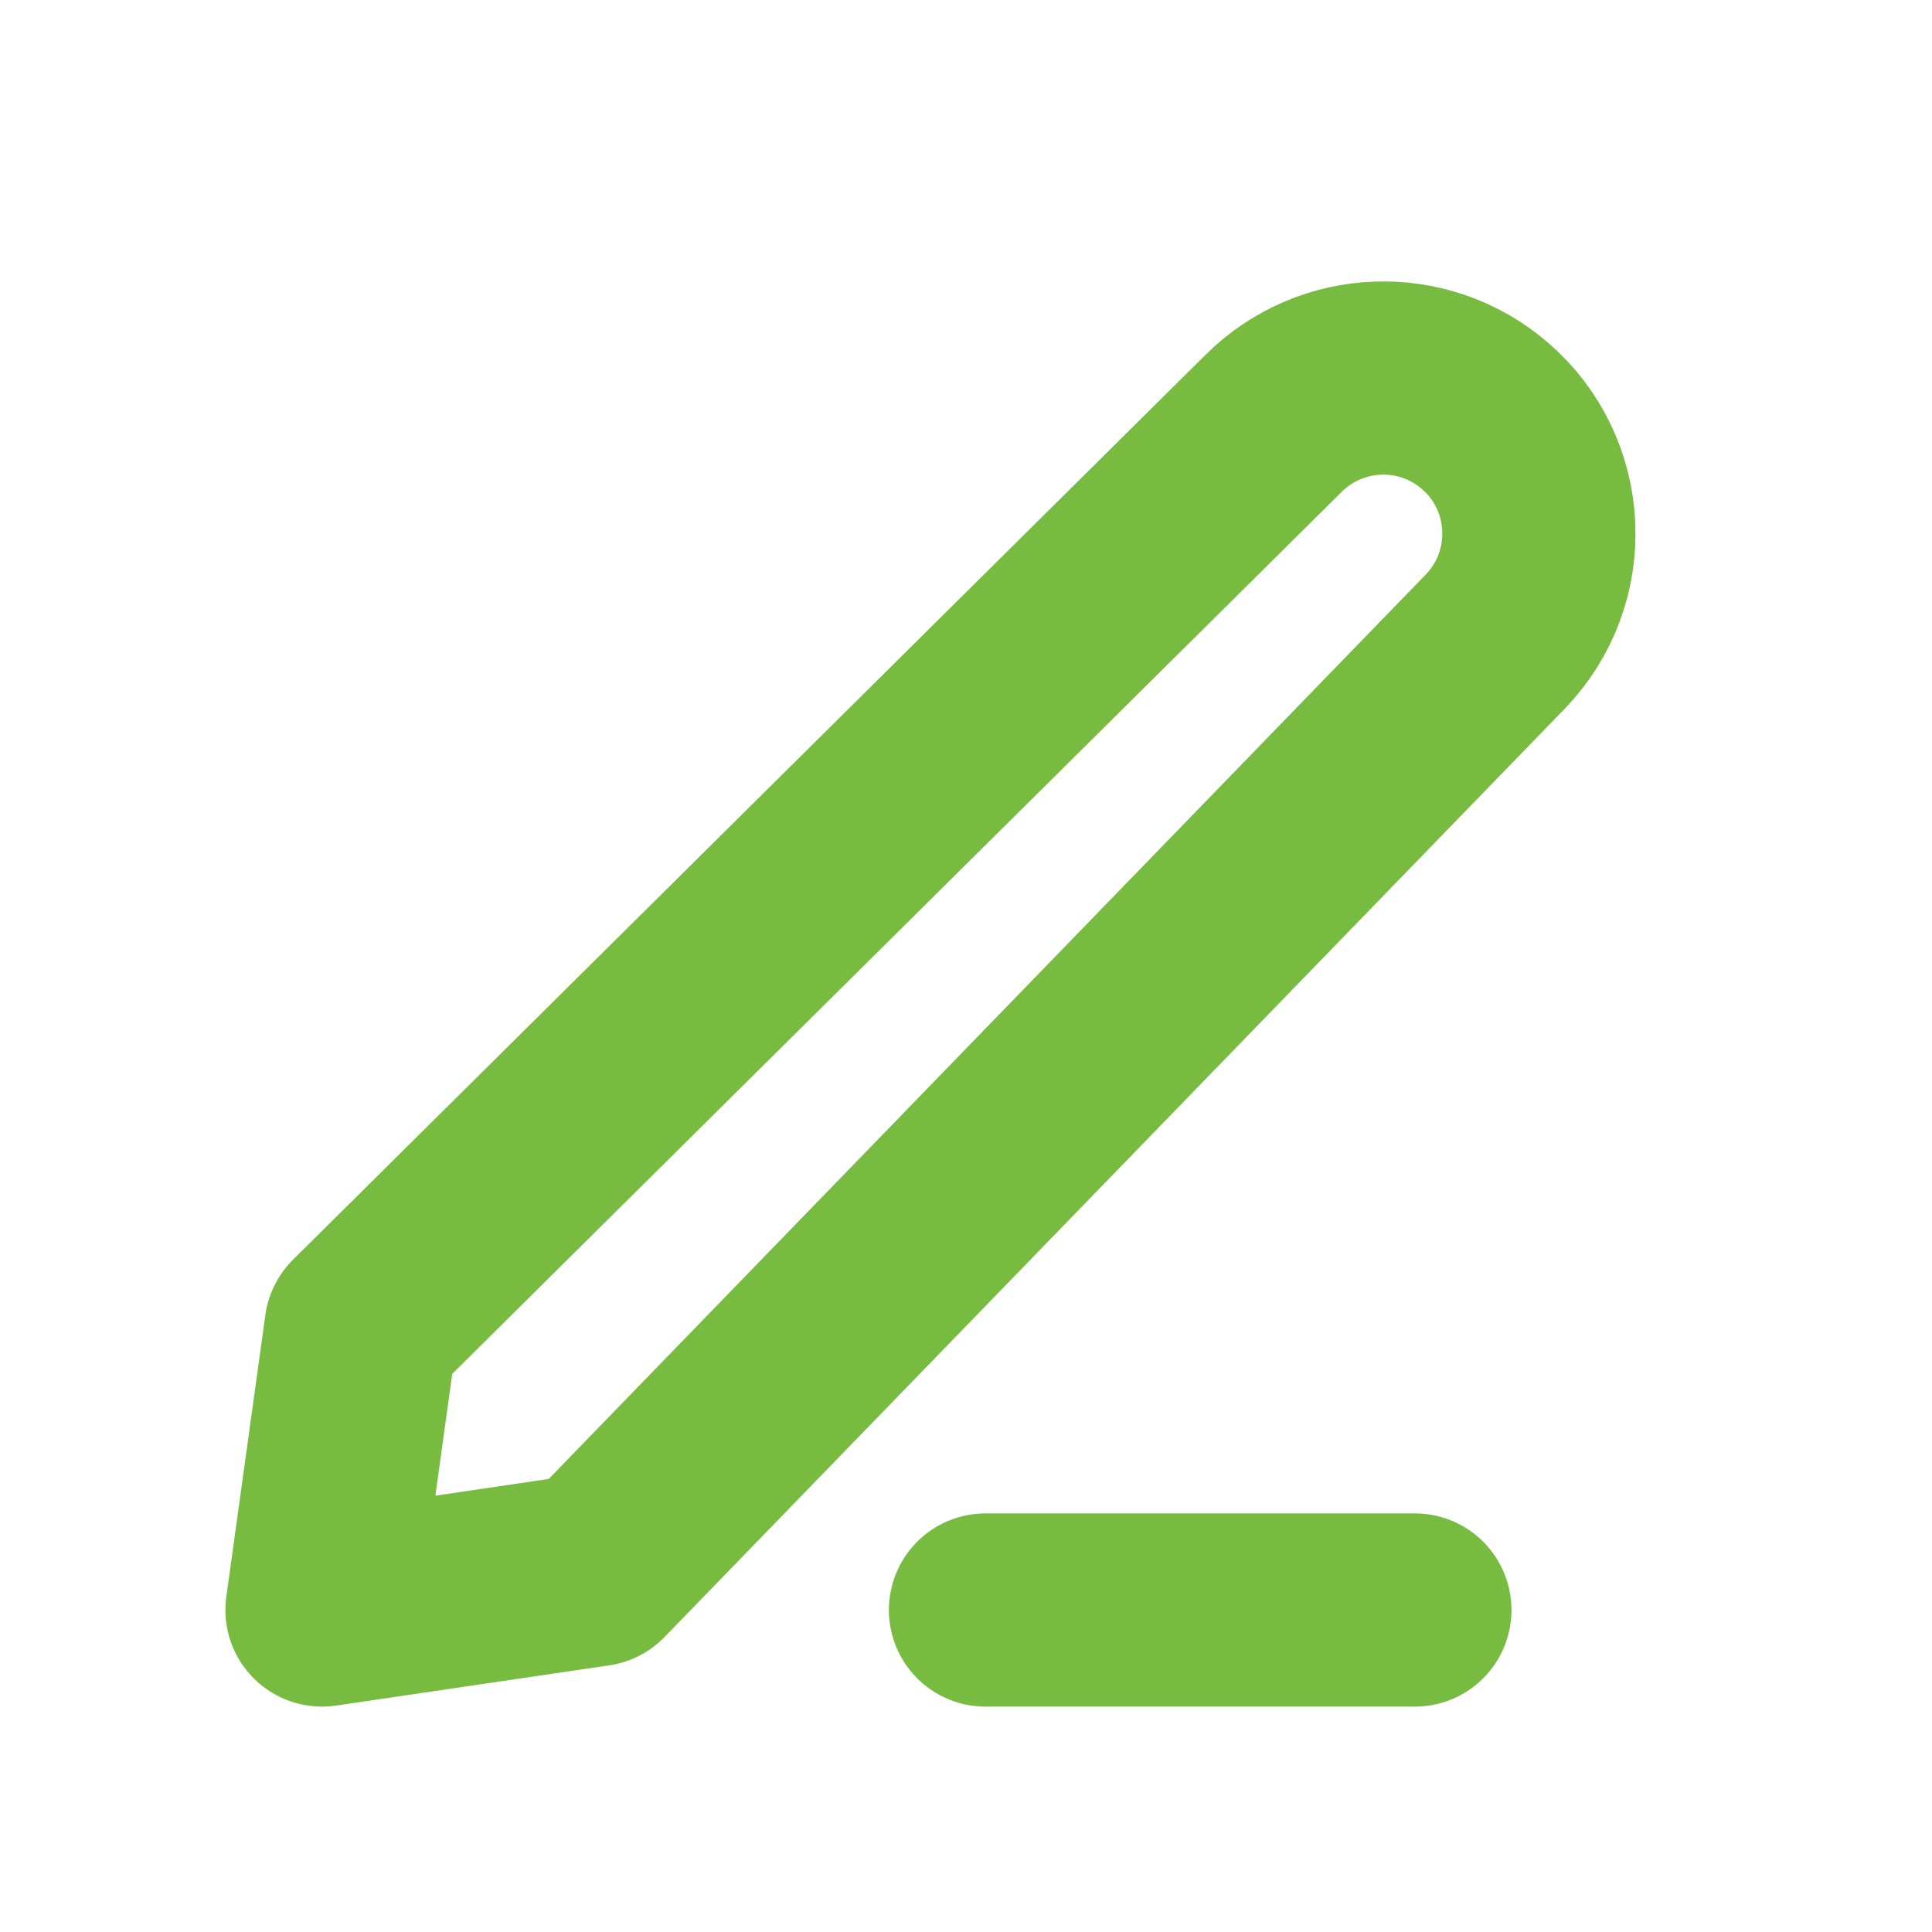
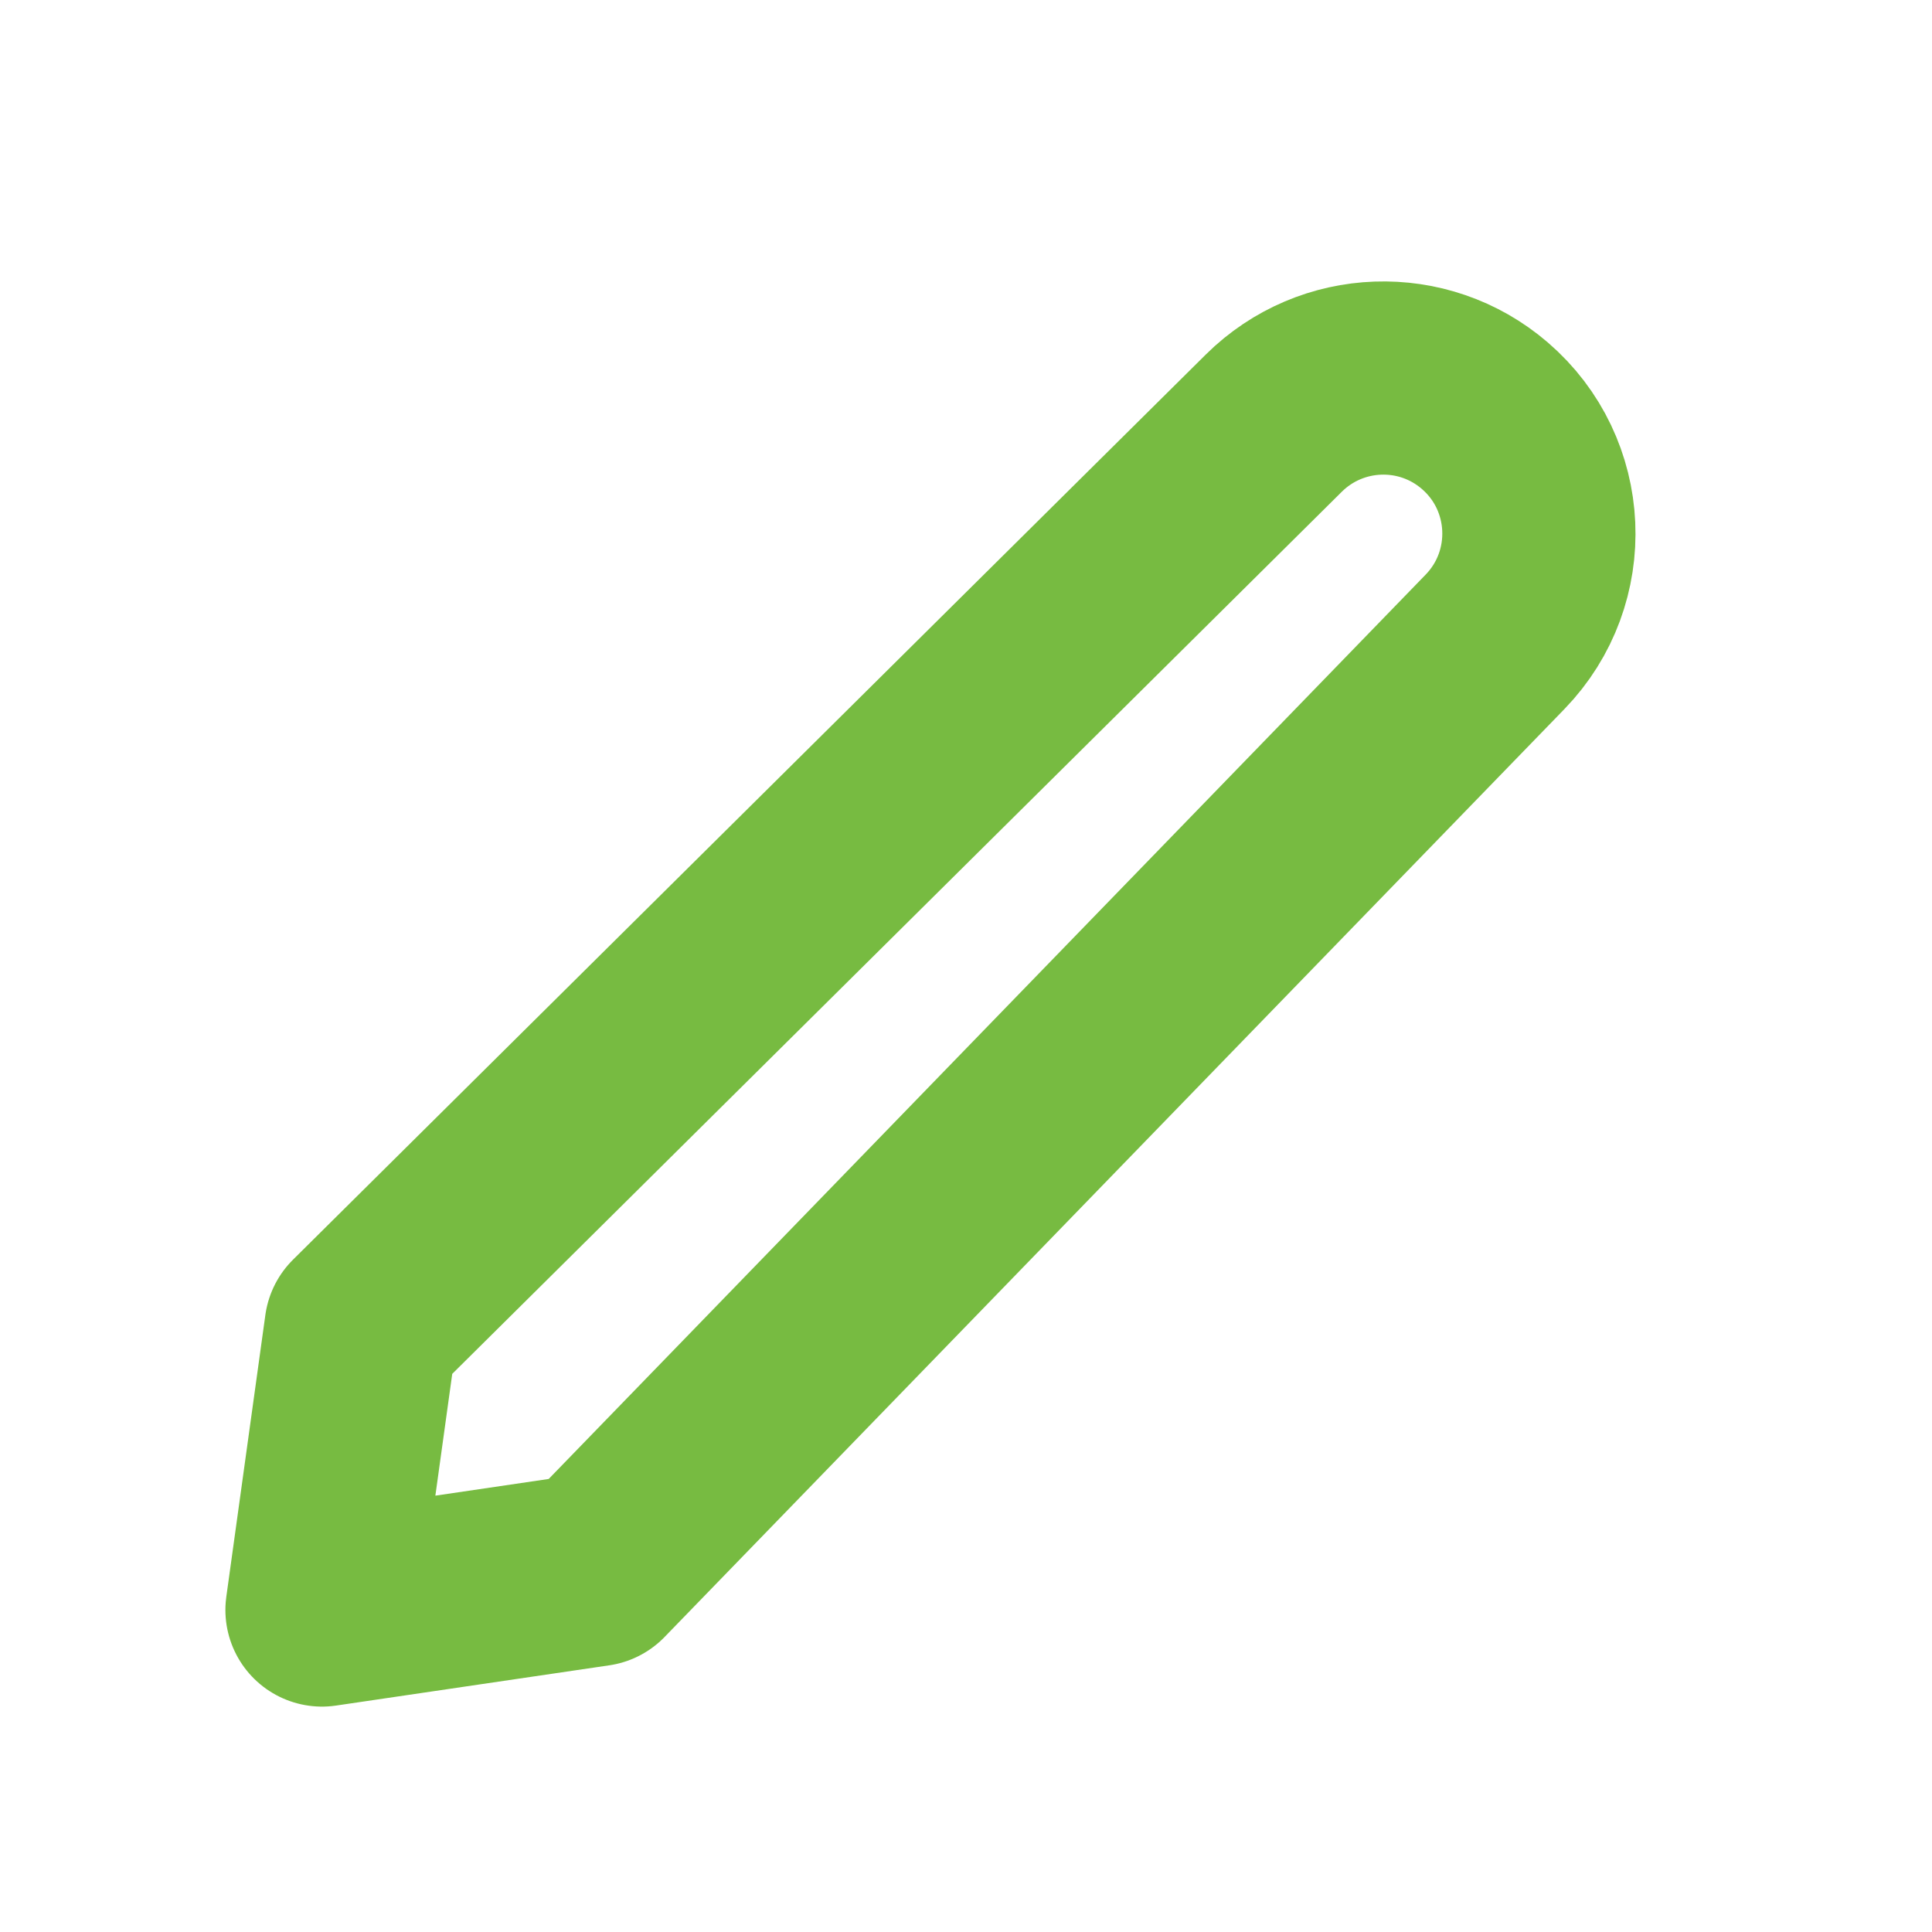
<svg xmlns="http://www.w3.org/2000/svg" width="800px" height="800px" viewBox="0 0 24 24" fill="none">
  <g id="SVGRepo_bgCarrier" stroke-width="0" />
  <g id="SVGRepo_tracerCarrier" stroke-linecap="round" stroke-linejoin="round" stroke="#CCCCCC" stroke-width="2.4">
-     <path d="M12.242 20H17.576M4.485 16.5L15.824 5.256C16.54 4.547 17.68 4.506 18.444 5.163V5.163C19.288 5.888 19.346 7.174 18.572 7.973L7.394 19.5L4 20L4.485 16.5Z" stroke="#77bb41" stroke-linecap="round" stroke-linejoin="round" />
-   </g>
-   <g id="SVGRepo_iconCarrier">
-     <path d="M12.242 20H17.576M4.485 16.5L15.824 5.256C16.54 4.547 17.68 4.506 18.444 5.163V5.163C19.288 5.888 19.346 7.174 18.572 7.973L7.394 19.5L4 20L4.485 16.5Z" stroke="#77bb41" stroke-linecap="round" stroke-linejoin="round" />
+     <path d="M12.242 17.576M4.485 16.5L15.824 5.256C16.54 4.547 17.68 4.506 18.444 5.163V5.163C19.288 5.888 19.346 7.174 18.572 7.973L7.394 19.5L4 20L4.485 16.5Z" stroke="#77bb41" stroke-linecap="round" stroke-linejoin="round" />
  </g>
</svg>
